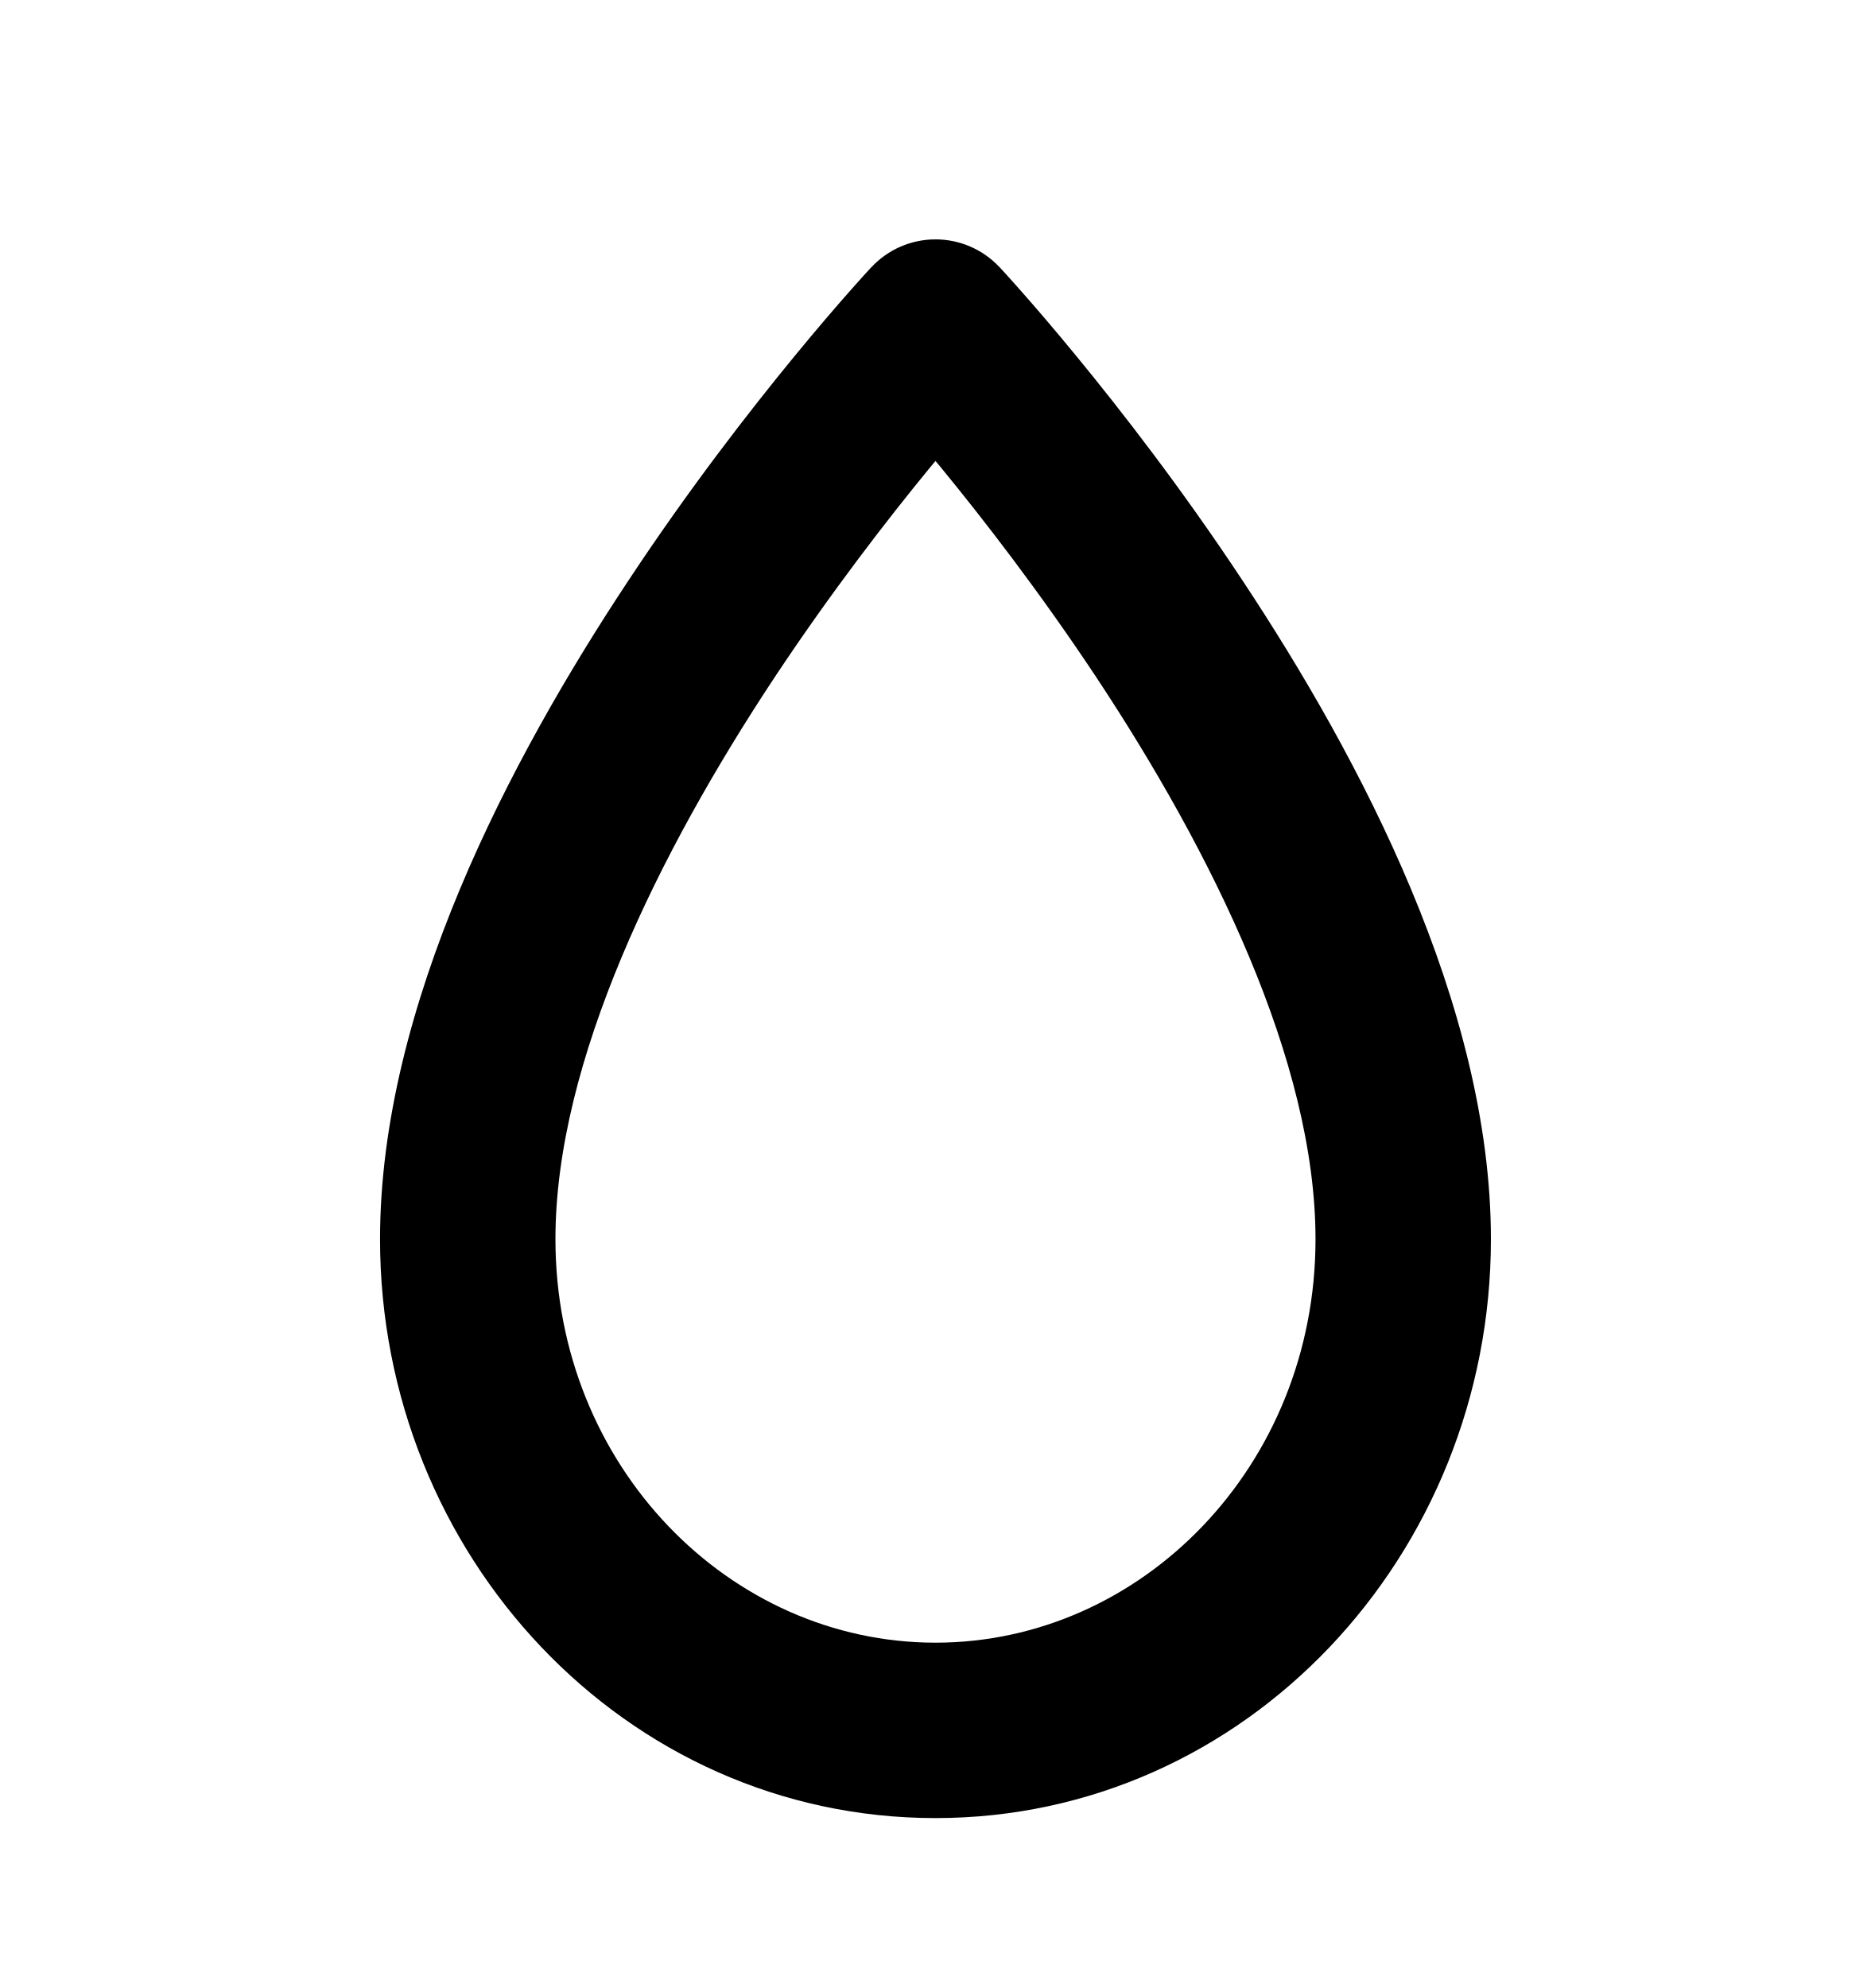
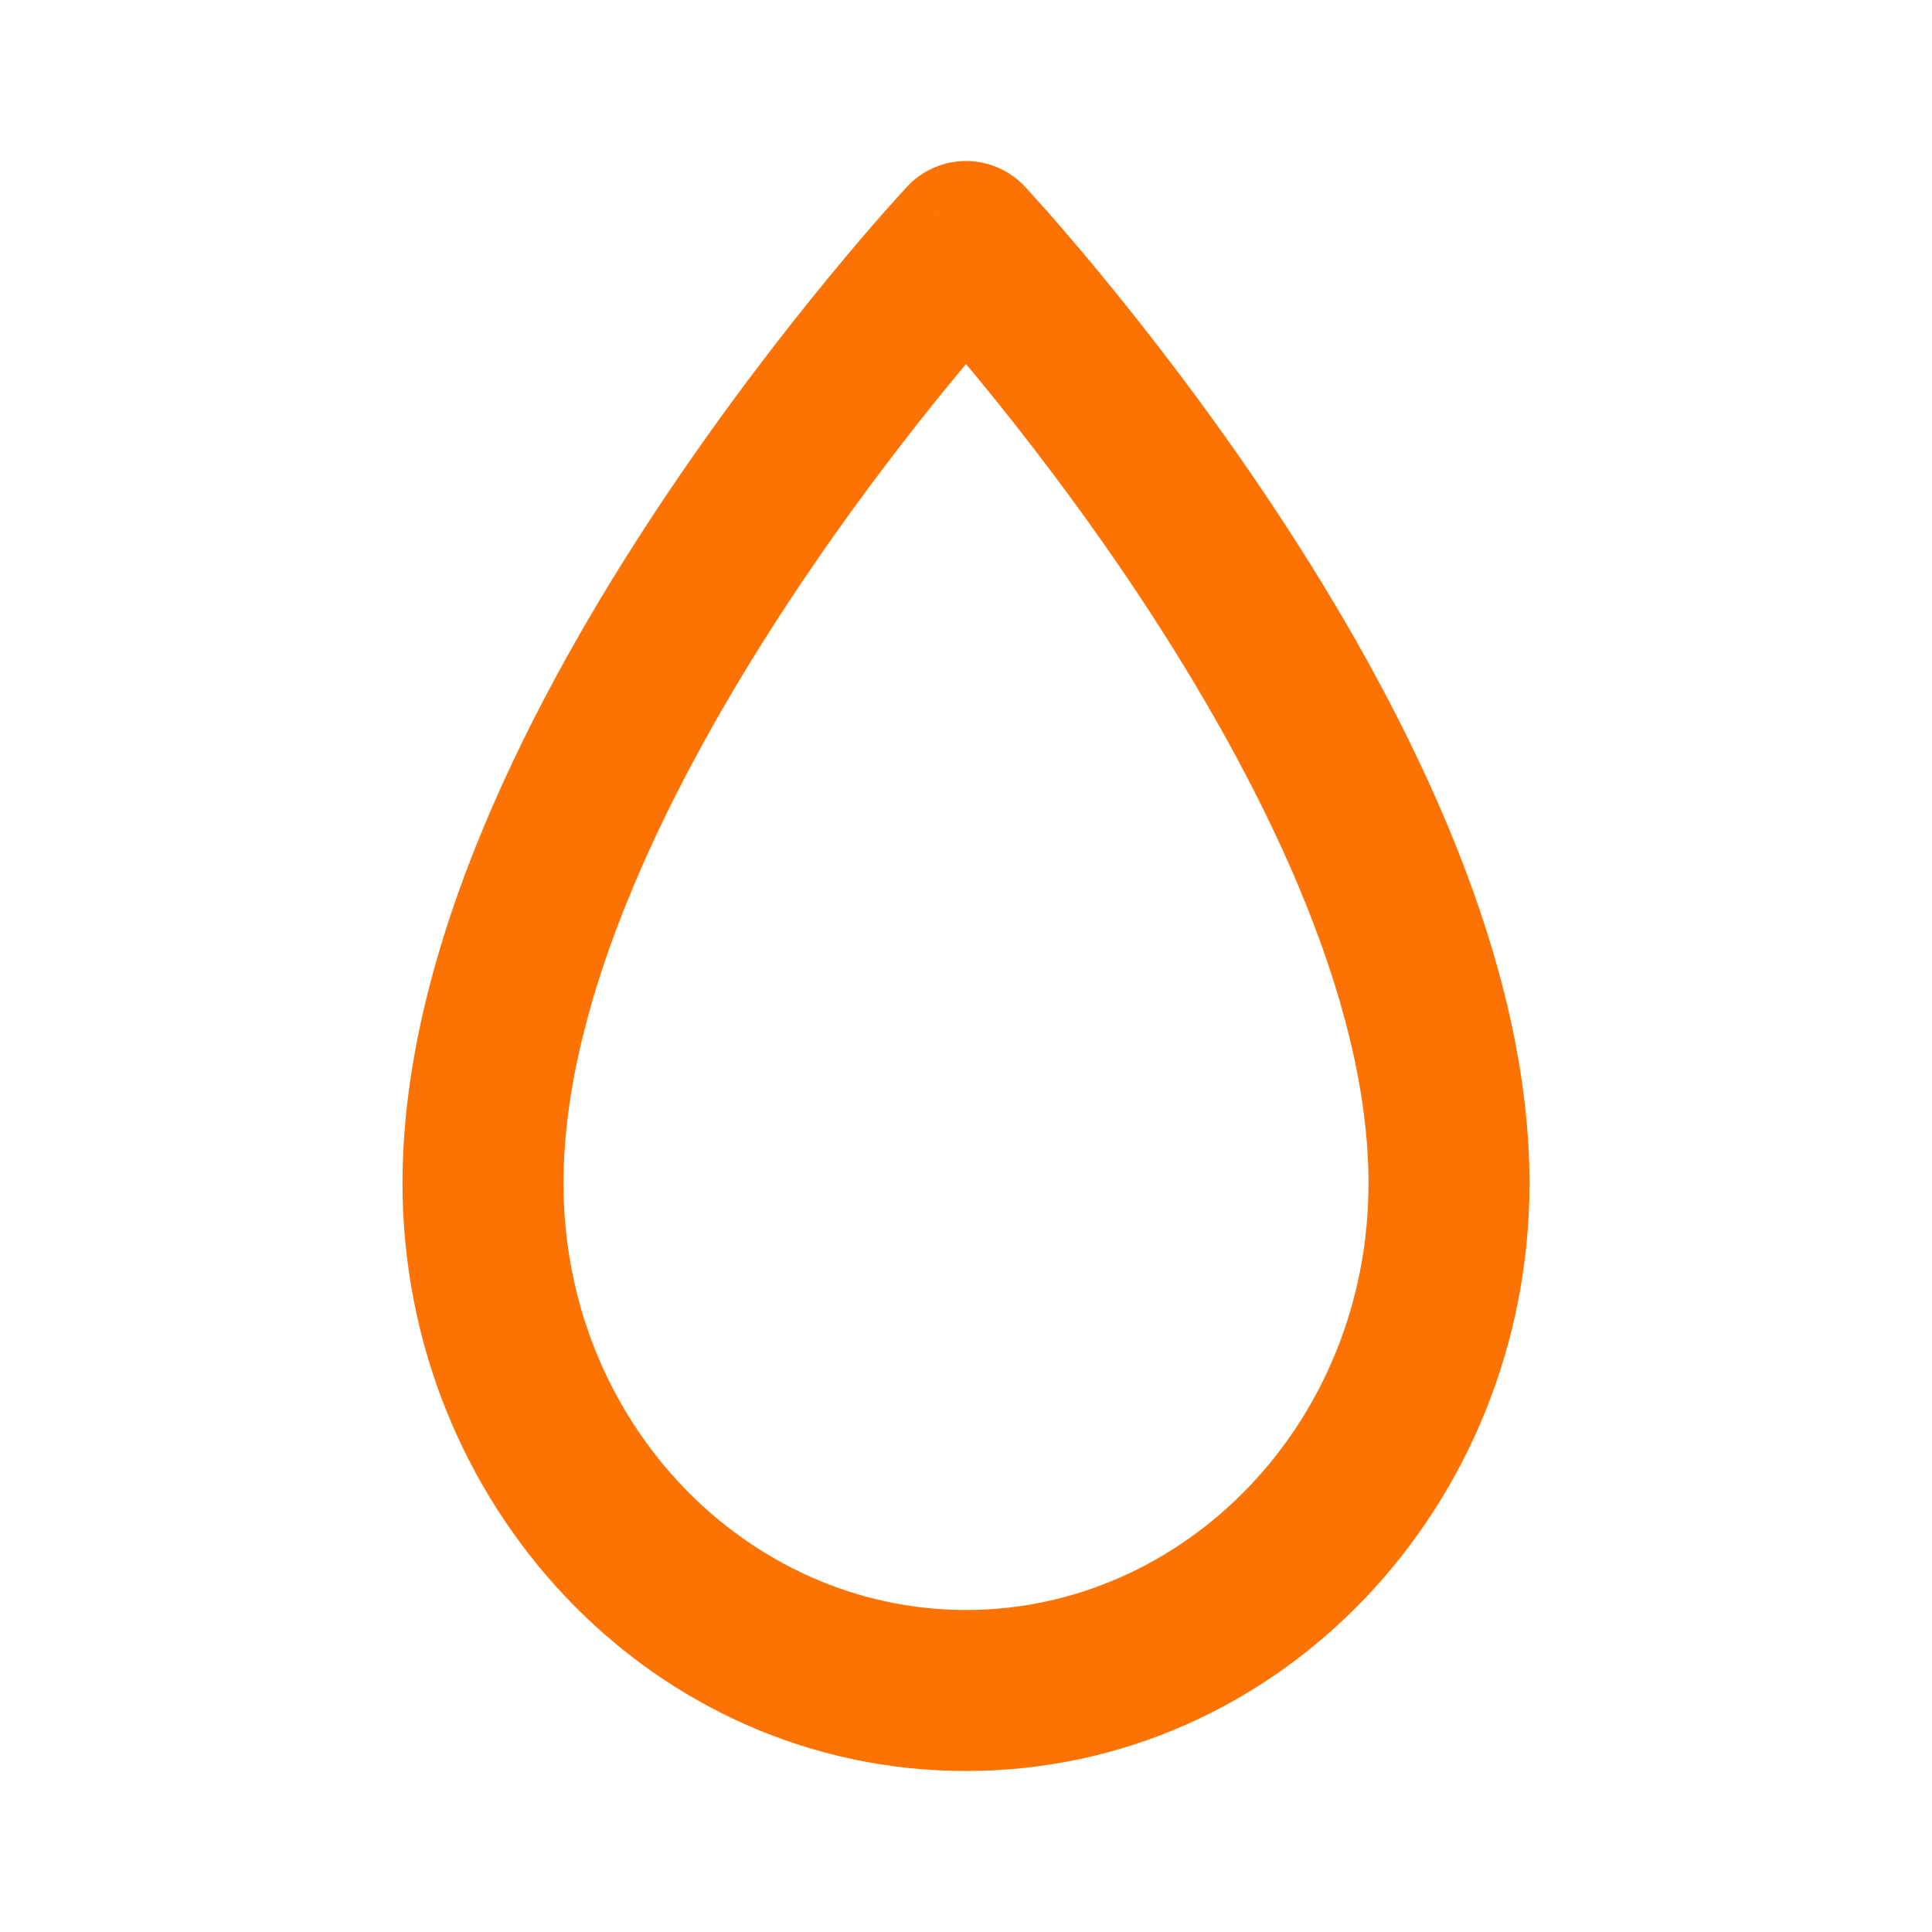
- <svg xmlns="http://www.w3.org/2000/svg" width="16" height="17" viewBox="0 0 16 17" fill="none">
-   <path fill-rule="evenodd" clip-rule="evenodd" d="M8.548 2.285L8 2.797L7.452 2.285C7.594 2.133 7.792 2.047 8 2.047C8.208 2.047 8.406 2.133 8.548 2.285ZM8 3.942C7.985 3.96 7.97 3.978 7.954 3.997C7.591 4.439 7.108 5.063 6.625 5.791C5.637 7.284 4.75 9.074 4.75 10.597C4.75 12.537 6.239 14.047 8 14.047C9.761 14.047 11.25 12.537 11.25 10.597C11.25 9.074 10.363 7.284 9.375 5.791C8.892 5.063 8.409 4.439 8.046 3.997C8.03 3.978 8.015 3.96 8 3.942ZM8 2.797C7.452 2.285 7.452 2.285 7.452 2.285L7.451 2.285L7.45 2.286L7.447 2.29L7.437 2.301L7.4 2.341C7.369 2.376 7.323 2.426 7.266 2.491C7.151 2.621 6.989 2.809 6.796 3.044C6.409 3.515 5.892 4.181 5.375 4.963C4.363 6.49 3.25 8.6 3.25 10.597C3.25 13.296 5.343 15.547 8 15.547C10.657 15.547 12.75 13.296 12.75 10.597C12.75 8.6 11.637 6.49 10.625 4.963C10.108 4.181 9.591 3.515 9.204 3.044C9.011 2.809 8.849 2.621 8.734 2.491C8.677 2.426 8.631 2.376 8.6 2.341L8.563 2.301L8.553 2.29L8.55 2.286L8.549 2.285L8.548 2.285C8.548 2.285 8.548 2.285 8 2.797Z" fill="black" />
+ <svg xmlns="http://www.w3.org/2000/svg" width="24" height="24" viewBox="0 0 24 24" fill="none">
+   <path fill-rule="evenodd" clip-rule="evenodd" d="M12.731 2.317L12 3L11.269 2.317C11.459 2.115 11.723 2 12 2C12.277 2 12.541 2.115 12.731 2.317ZM12 4.522C11.947 4.585 11.892 4.651 11.835 4.721C11.288 5.386 10.56 6.326 9.834 7.422C8.349 9.665 7 12.376 7 14.7C7 17.674 9.284 20 12 20C14.716 20 17 17.674 17 14.7C17 12.376 15.651 9.665 14.166 7.422C13.44 6.326 12.712 5.386 12.165 4.721C12.108 4.651 12.053 4.585 12 4.522ZM12 3C11.269 2.317 11.269 2.317 11.269 2.318L11.268 2.318L11.267 2.32L11.263 2.324L11.248 2.341C11.235 2.355 11.216 2.375 11.193 2.401C11.146 2.452 11.078 2.528 10.992 2.624C10.822 2.818 10.579 3.099 10.29 3.451C9.712 4.154 8.94 5.15 8.166 6.318C6.651 8.606 5 11.745 5 14.7C5 18.685 8.089 22 12 22C15.911 22 19 18.685 19 14.7C19 11.745 17.349 8.606 15.834 6.318C15.06 5.15 14.288 4.154 13.71 3.451C13.421 3.099 13.178 2.818 13.008 2.624C12.922 2.528 12.854 2.452 12.807 2.401C12.784 2.375 12.765 2.355 12.752 2.341L12.737 2.324L12.733 2.32L12.732 2.318L12.731 2.318C12.731 2.317 12.731 2.317 12 3Z" fill="#FC7303" />
</svg>
